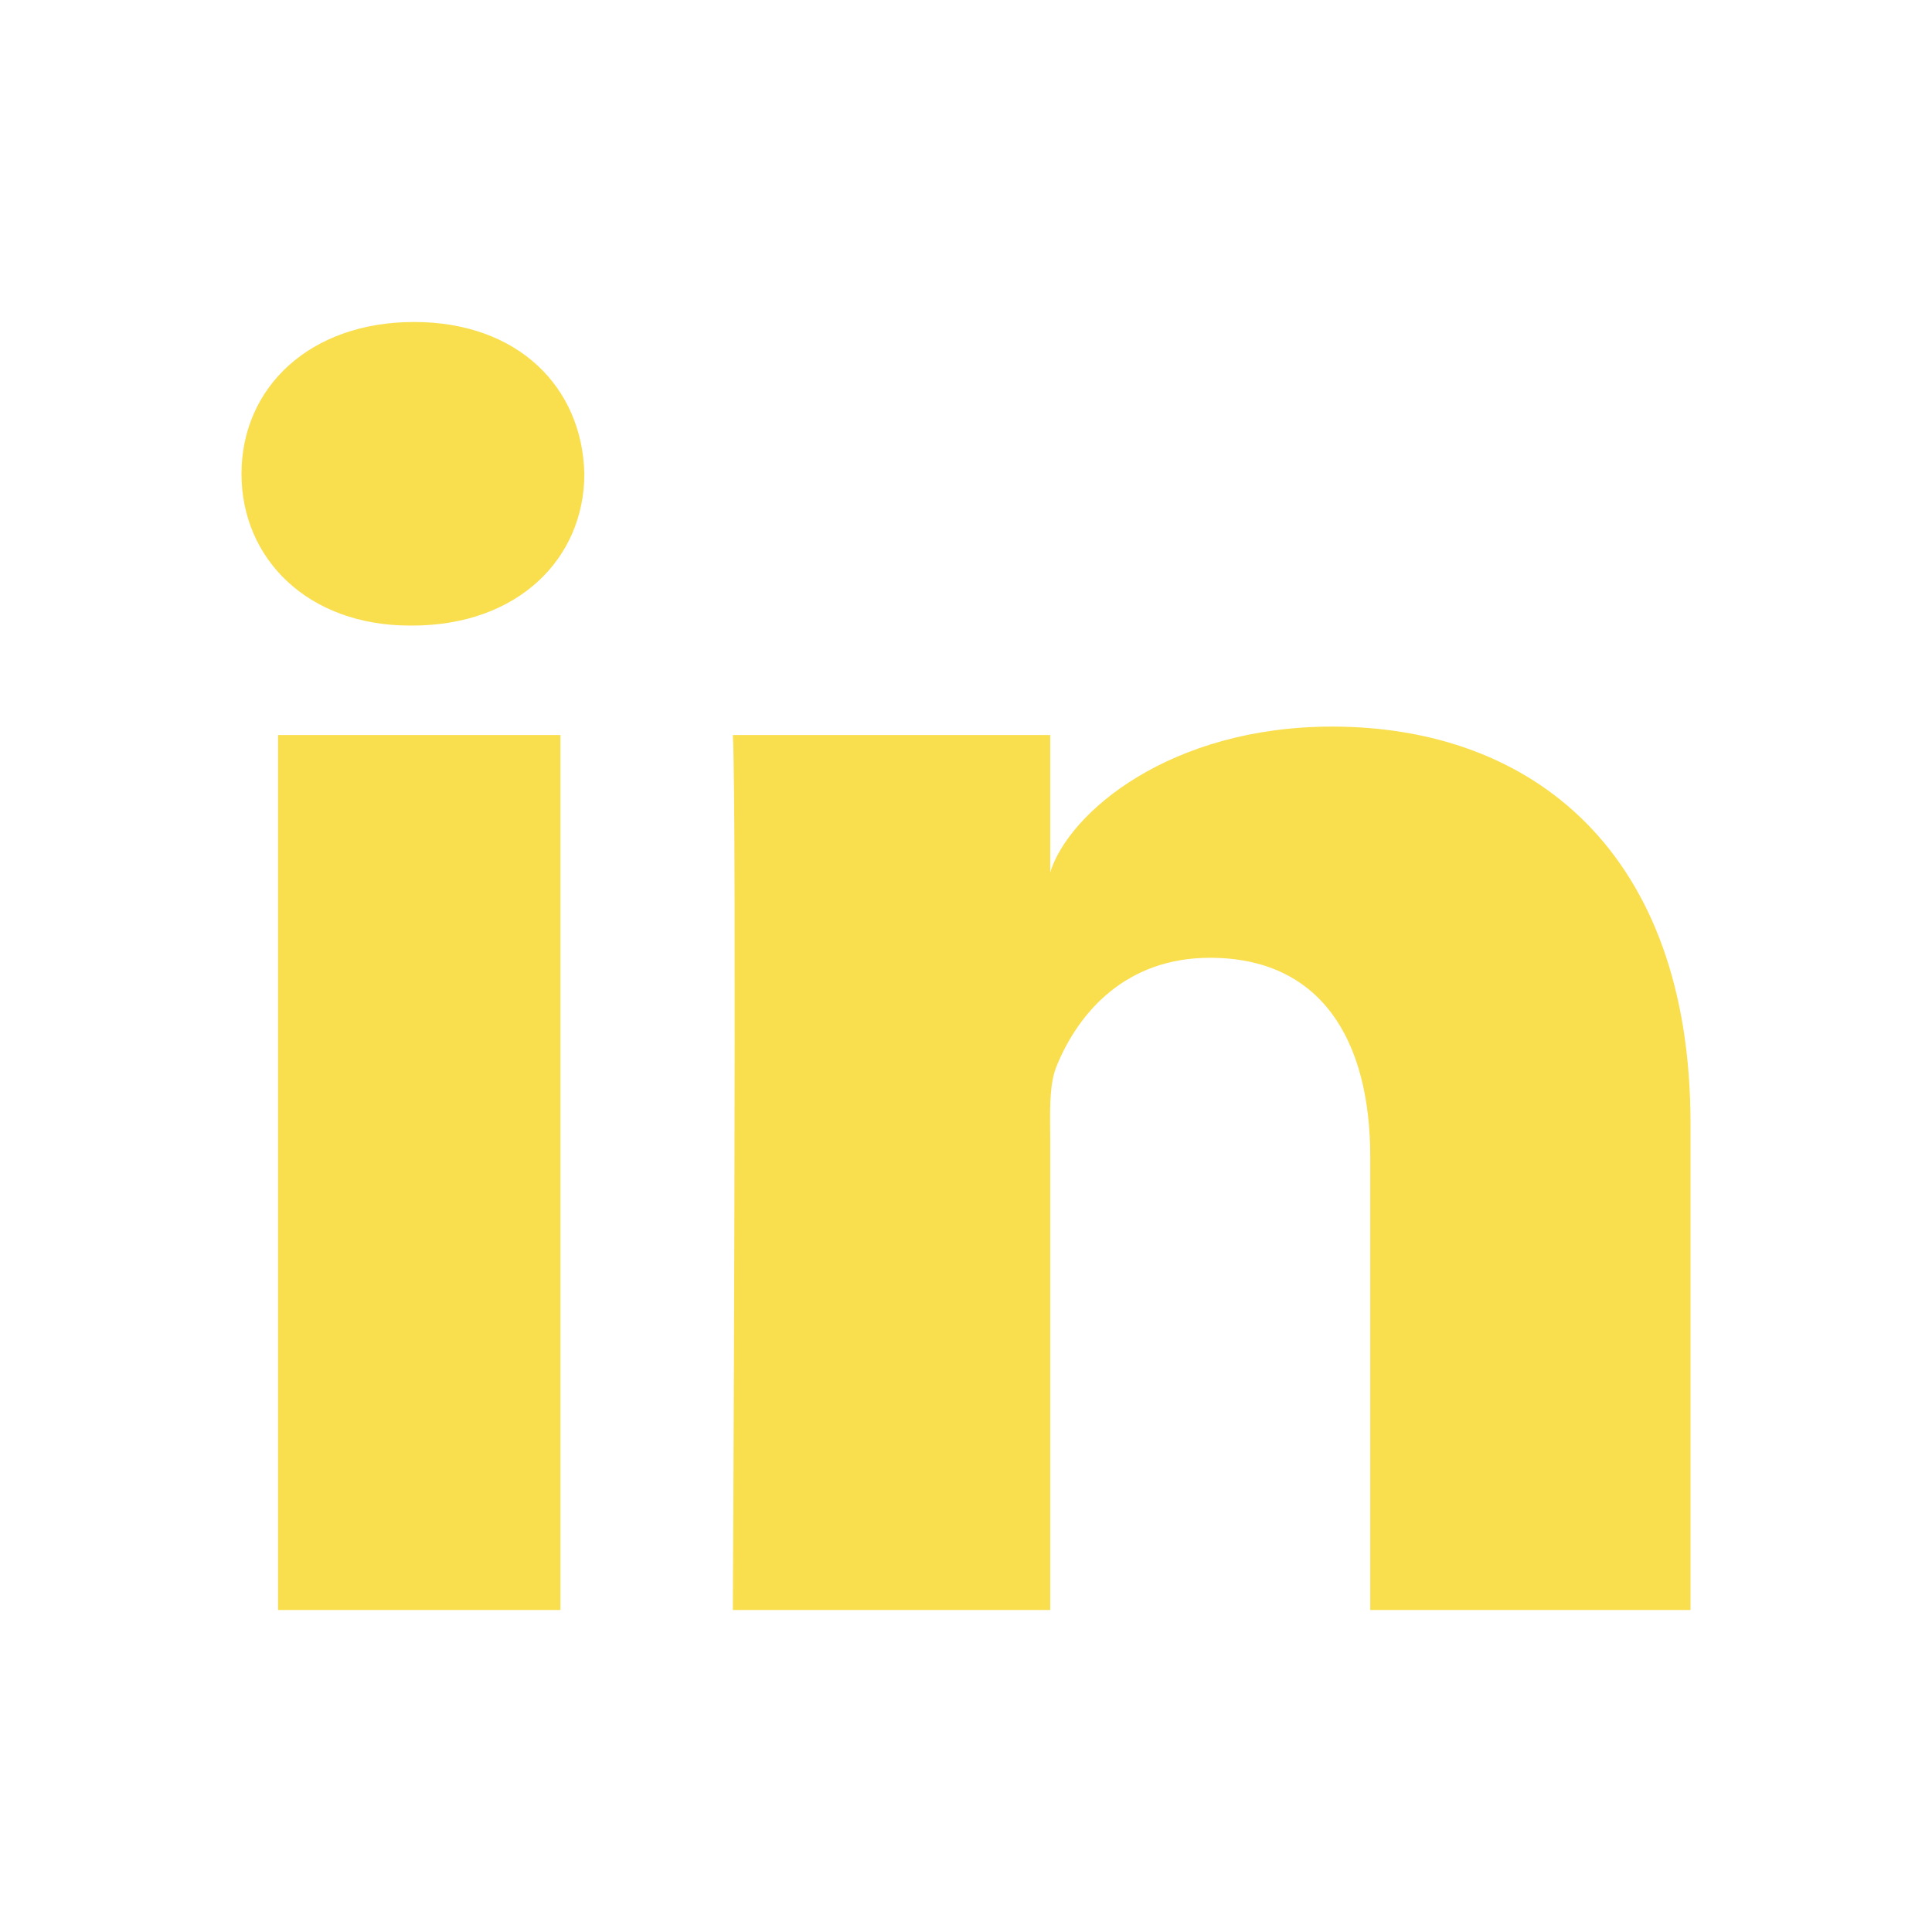
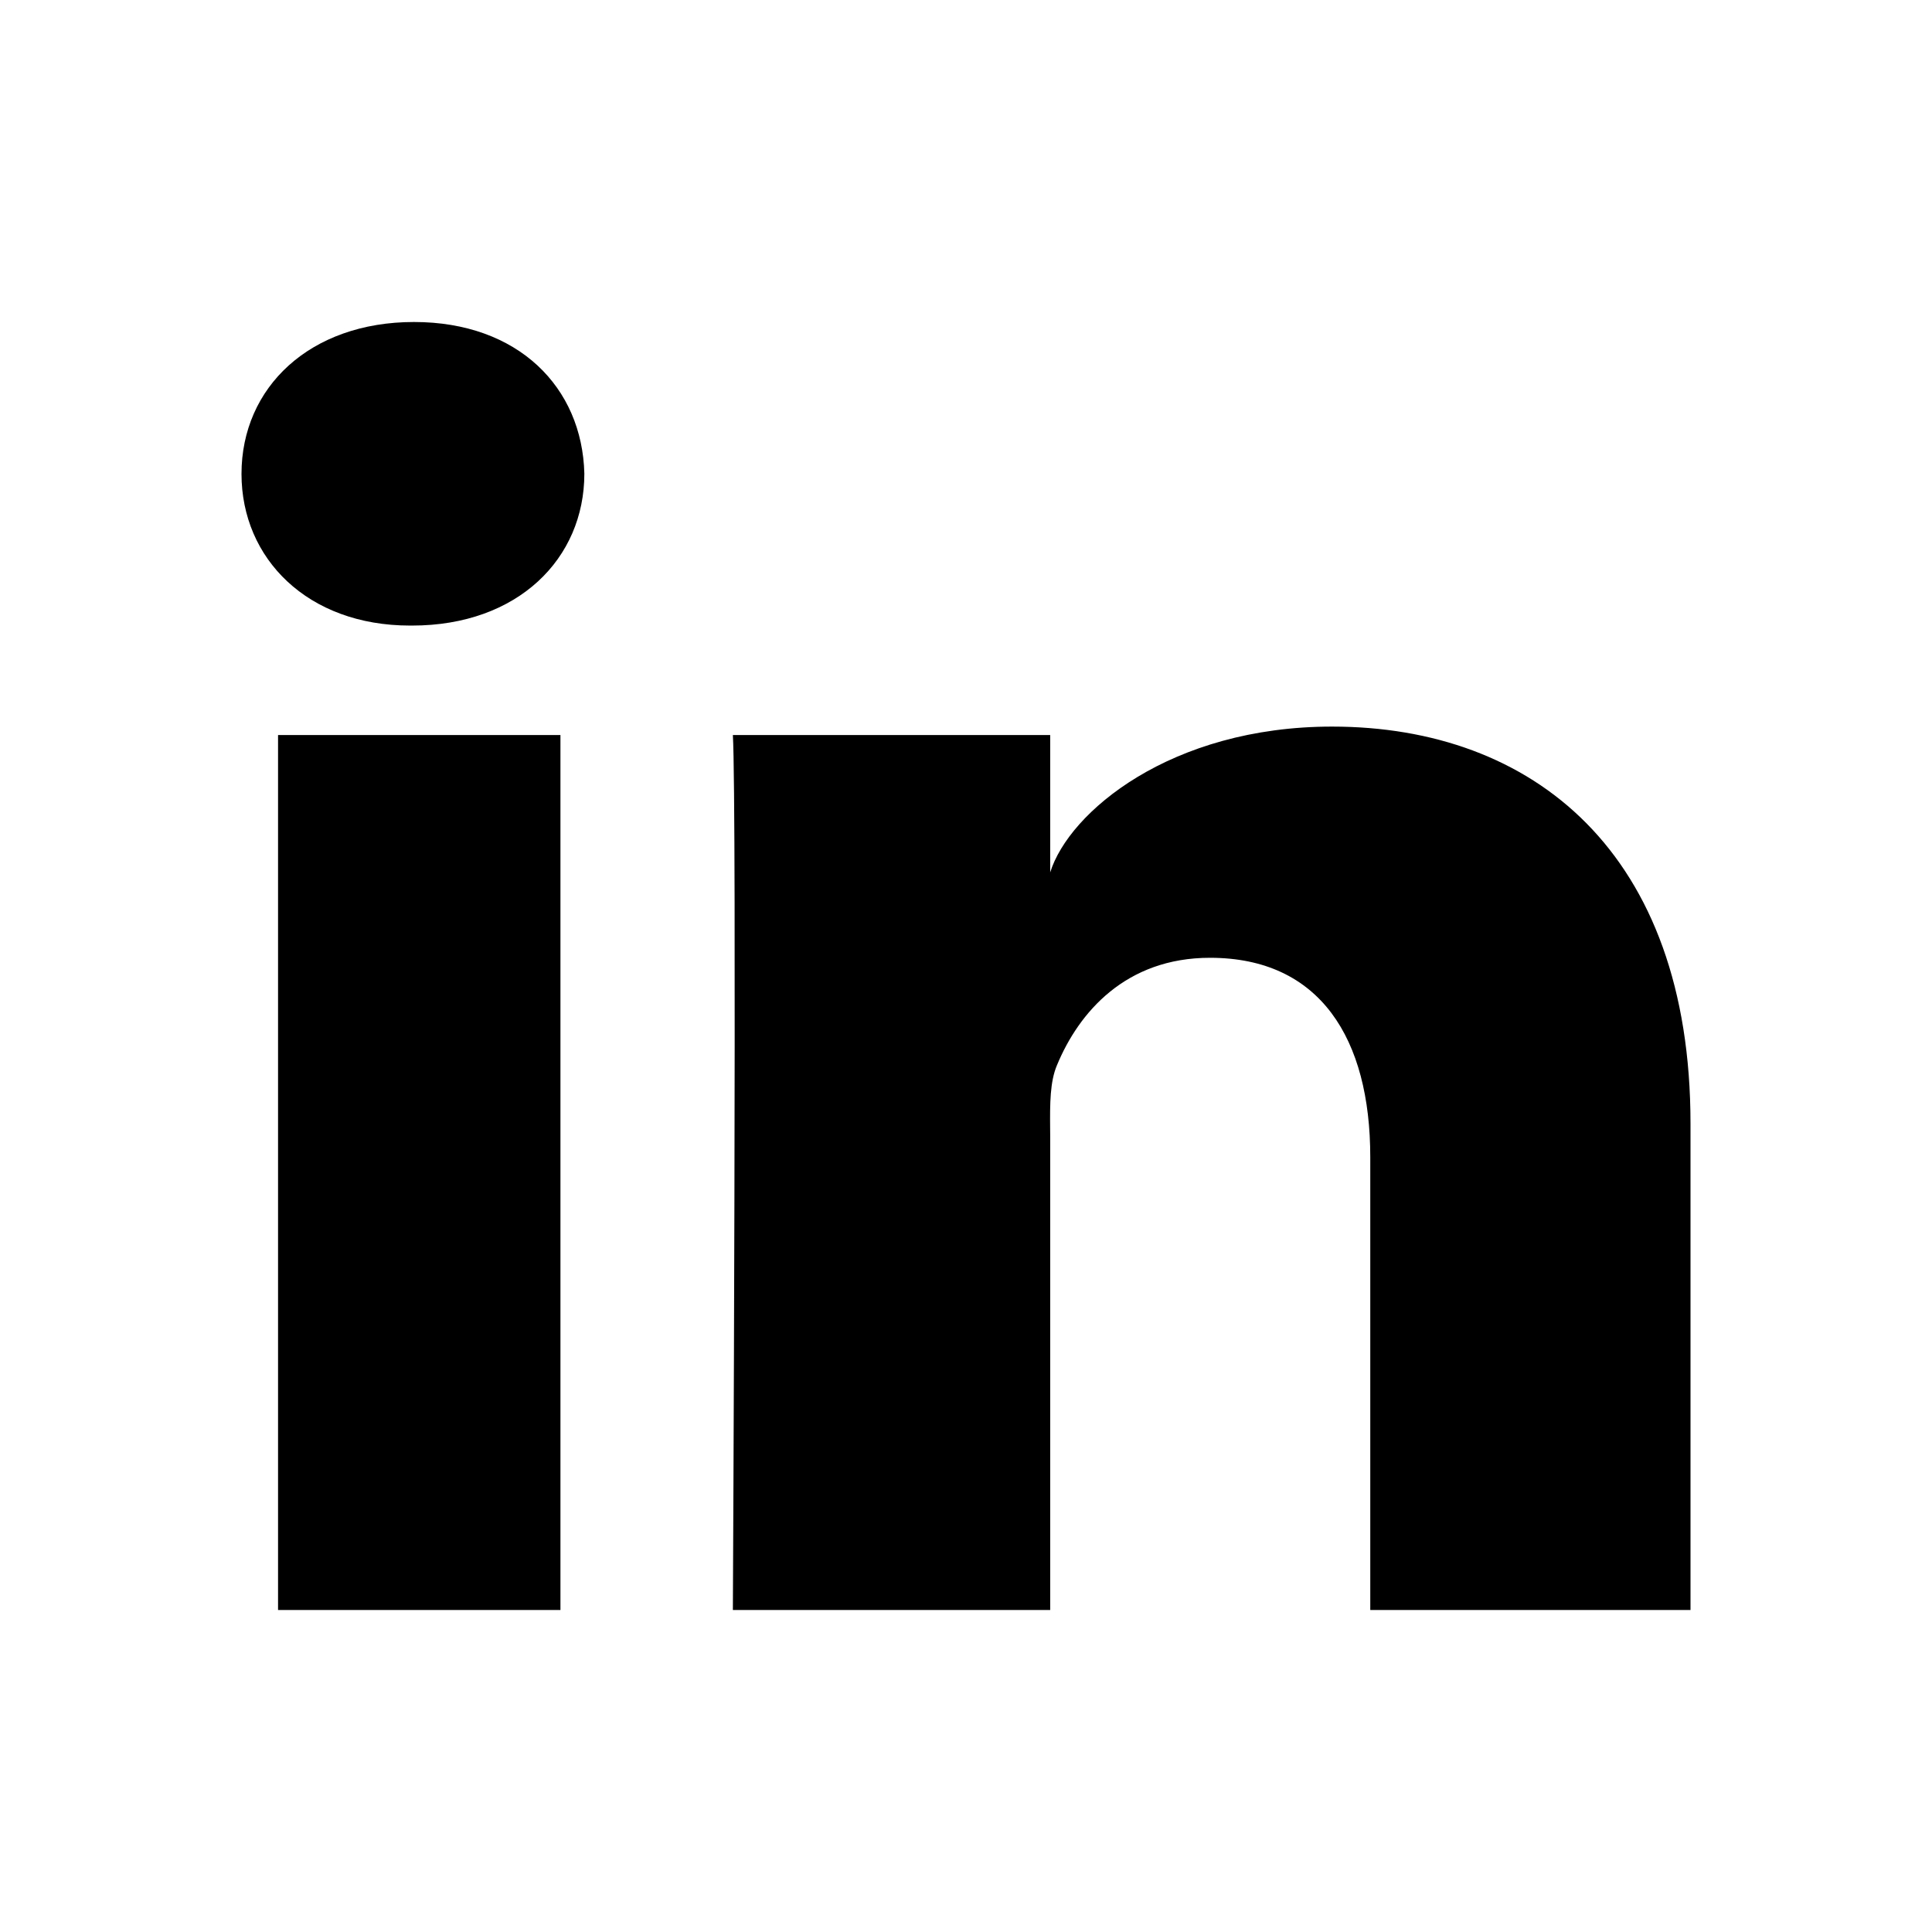
<svg xmlns="http://www.w3.org/2000/svg" width="24" height="24" viewBox="0 0 24 24" fill="none">
-   <path fill-rule="evenodd" clip-rule="evenodd" d="M5.119 7.771H5.093C3.823 7.771 3 6.94 3 5.887C3 4.813 3.848 4 5.143 4C6.437 4 7.233 4.811 7.259 5.884C7.259 6.937 6.437 7.771 5.119 7.771ZM21 20H17.022V14.375C17.022 12.903 16.399 11.898 15.031 11.898C13.984 11.898 13.402 12.576 13.131 13.23C13.042 13.437 13.043 13.715 13.045 14.001V14.001C13.045 14.04 13.046 14.079 13.046 14.118V20H9.104C9.104 20 9.155 10.037 9.104 9.131H13.046V10.837C13.278 10.091 14.538 9.026 16.548 9.026C19.041 9.026 21 10.59 21 13.956V20ZM6.962 9.131H3.454V20H6.962V9.131Z" fill="#F9DE4E" />
+   <path fill-rule="evenodd" clip-rule="evenodd" d="M5.119 7.771H5.093C3.823 7.771 3 6.94 3 5.887C3 4.813 3.848 4 5.143 4C6.437 4 7.233 4.811 7.259 5.884C7.259 6.937 6.437 7.771 5.119 7.771ZM21 20H17.022V14.375C17.022 12.903 16.399 11.898 15.031 11.898C13.984 11.898 13.402 12.576 13.131 13.23C13.042 13.437 13.043 13.715 13.045 14.001V14.001C13.045 14.04 13.046 14.079 13.046 14.118V20H9.104C9.104 20 9.155 10.037 9.104 9.131H13.046V10.837C13.278 10.091 14.538 9.026 16.548 9.026C19.041 9.026 21 10.59 21 13.956V20ZM6.962 9.131H3.454V20H6.962V9.131Z" fill="#000000" />
</svg>
